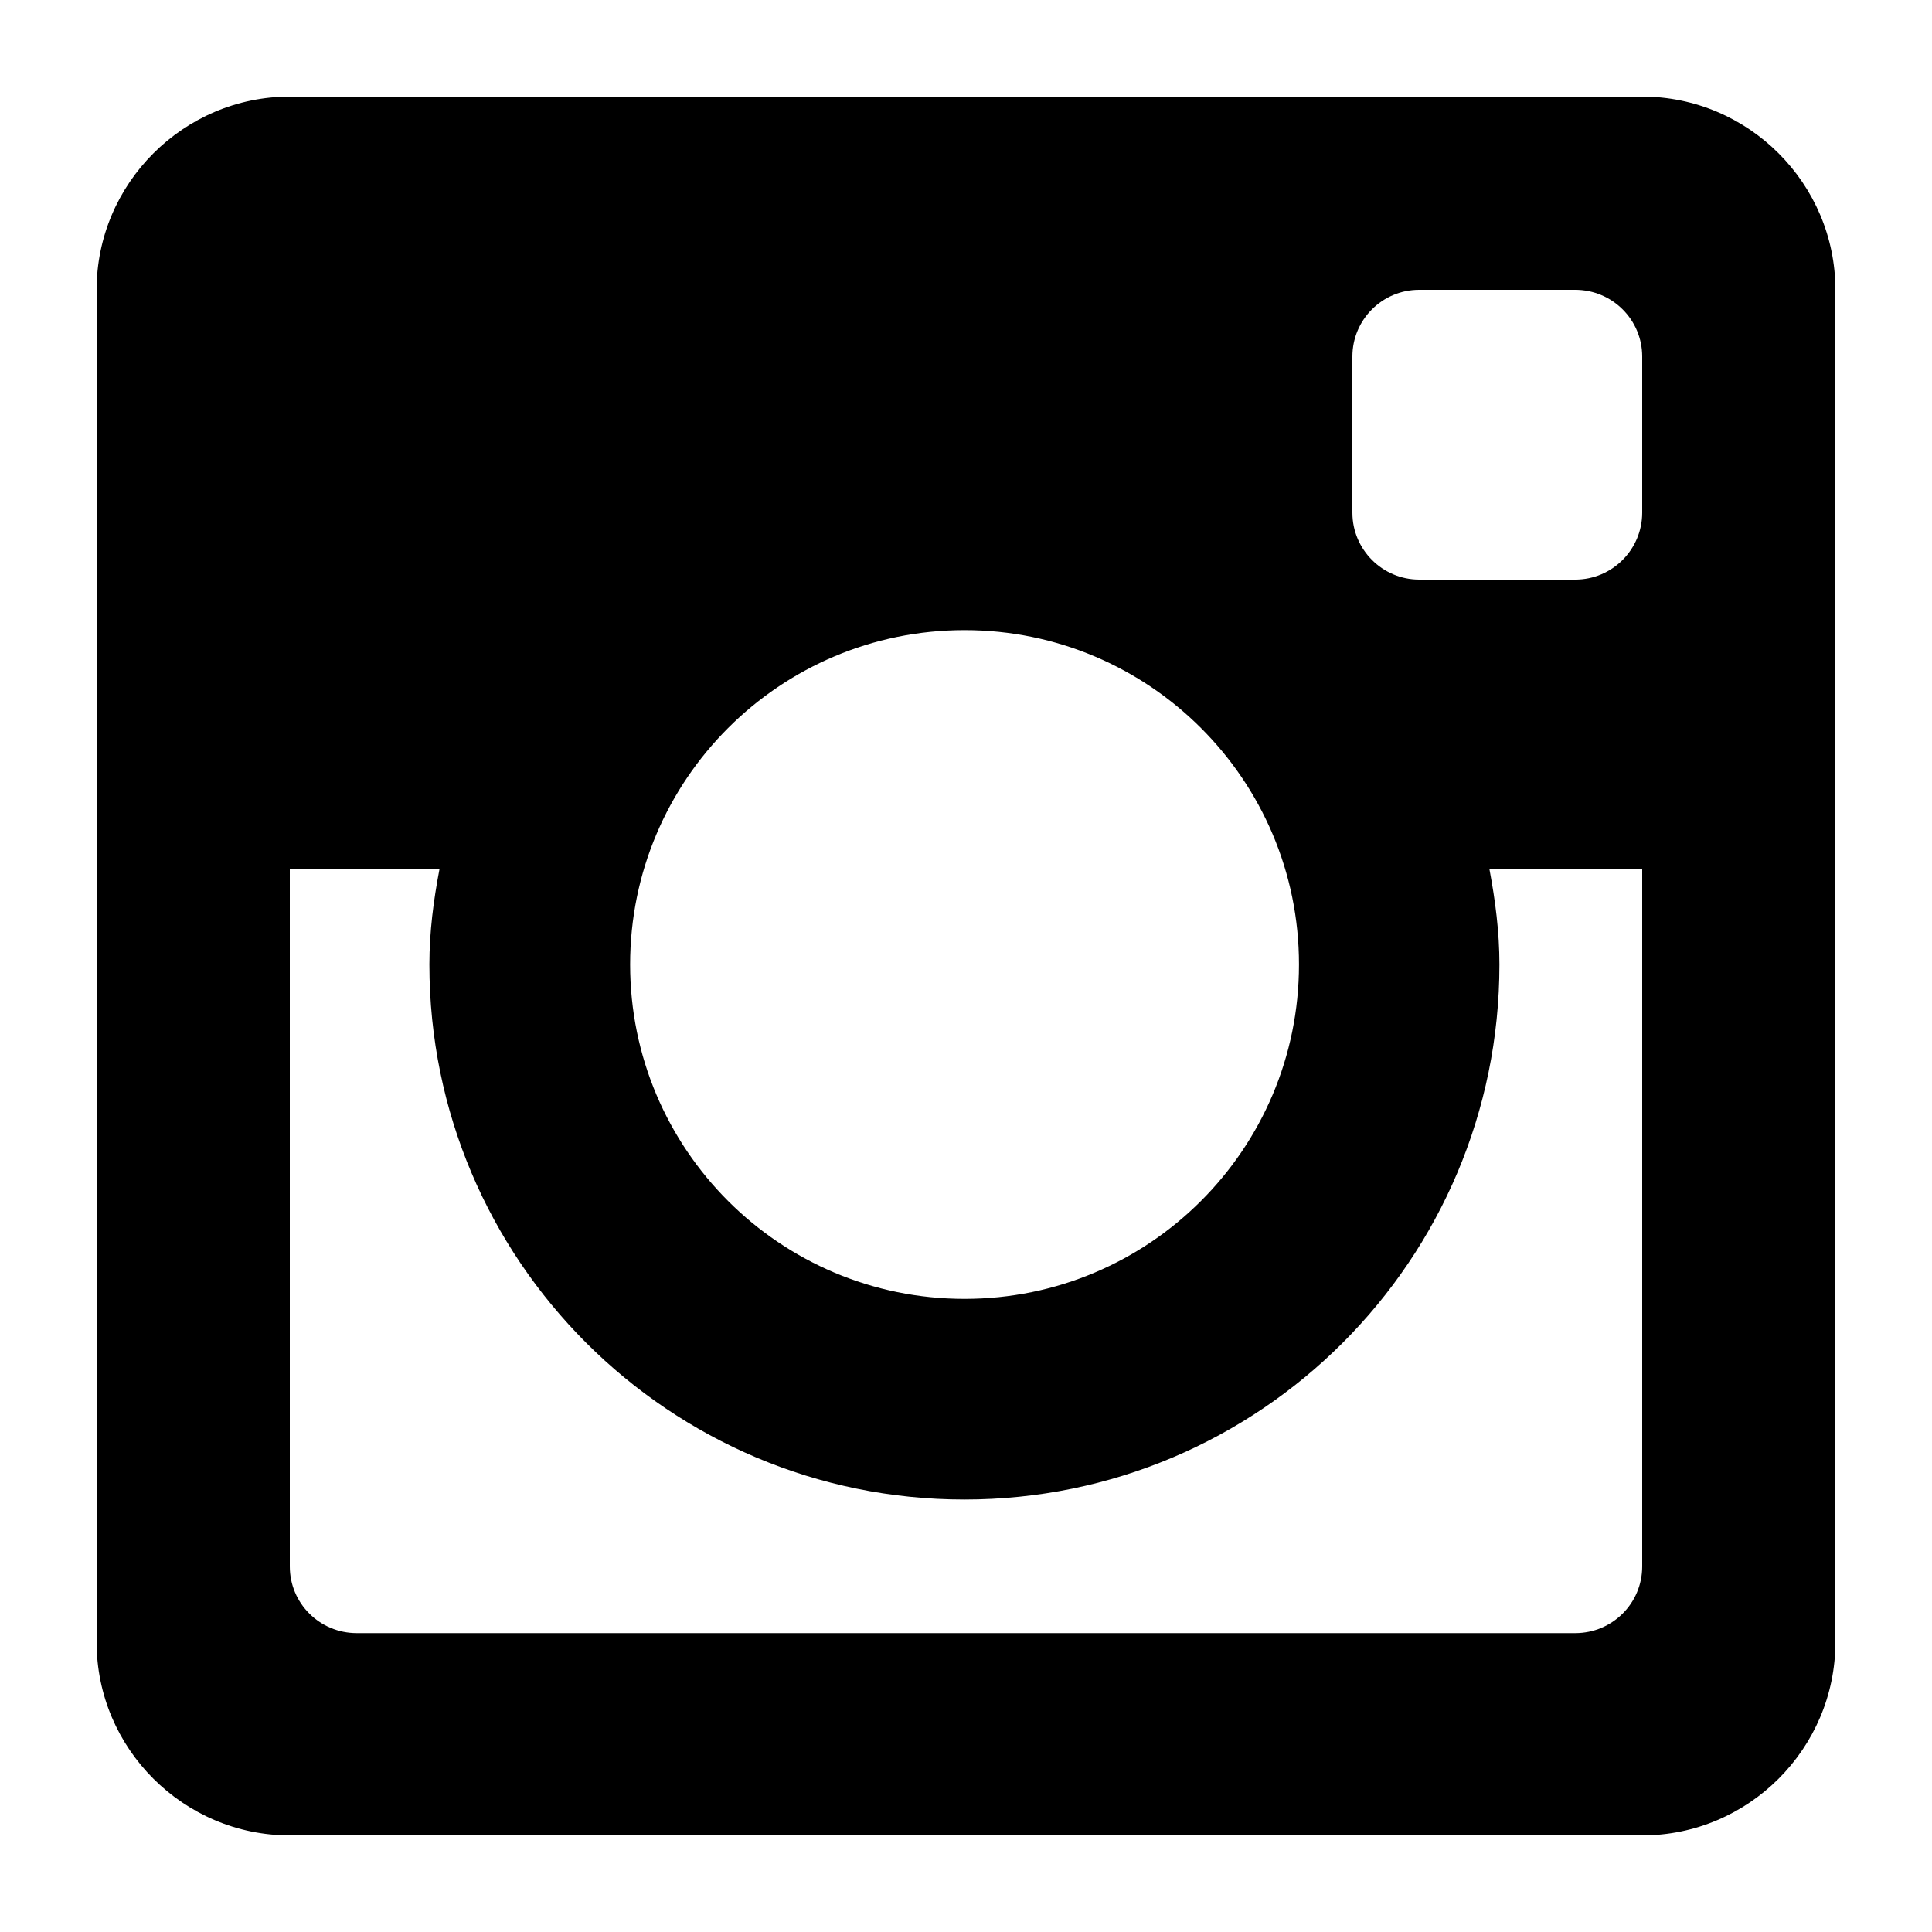
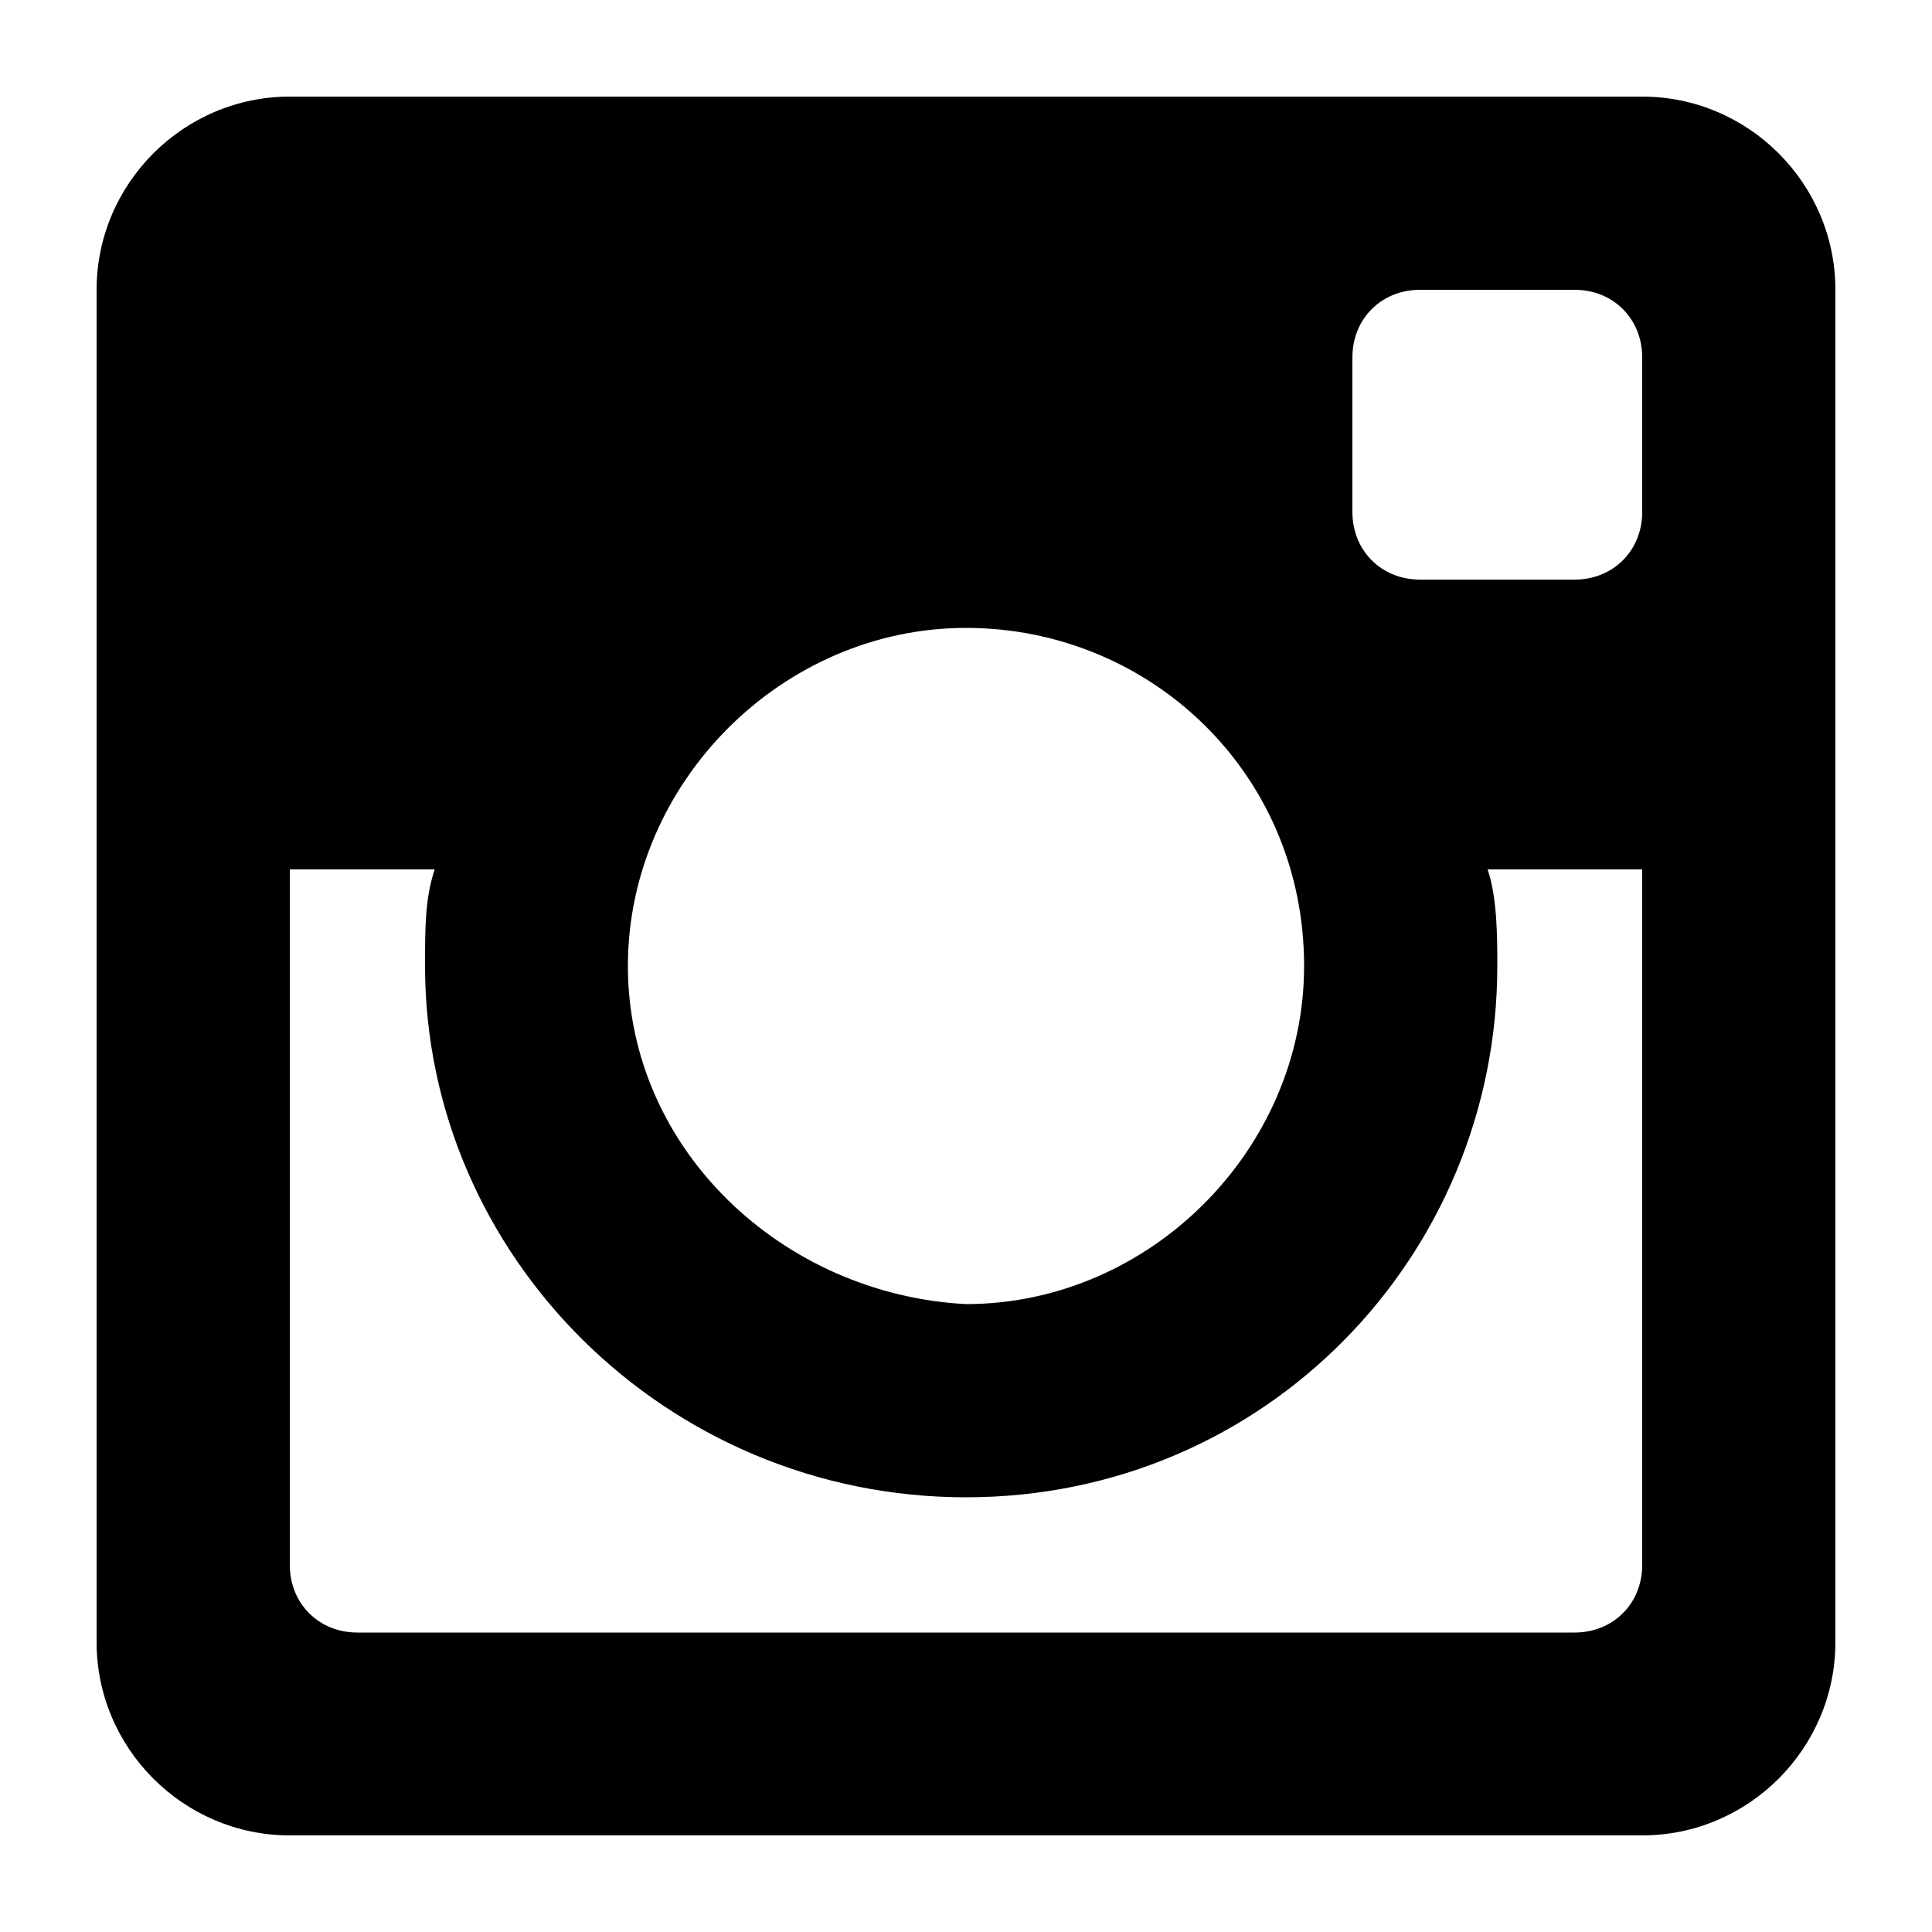
- <svg xmlns="http://www.w3.org/2000/svg" version="1.1" id="Instagram" x="0px" y="0px" viewBox="0 0 20 20" enable-background="new 0 0 20 20" xml:space="preserve">
-   <path d="M17,1H3C1.9,1,1,1.9,1,3v14c0,1.101,0.9,2,2,2h14c1.1,0,2-0.899,2-2V3C19,1.9,18.1,1,17,1z M9.984,15.523  c3.059,0,5.538-2.481,5.538-5.539c0-0.338-0.043-0.664-0.103-0.984H17v7.216c0,0.382-0.31,0.69-0.693,0.69H3.693  C3.31,16.906,3,16.598,3,16.216V9h1.549C4.488,9.32,4.445,9.646,4.445,9.984C4.445,13.043,6.926,15.523,9.984,15.523z M6.523,9.984  c0-1.912,1.55-3.461,3.462-3.461c1.911,0,3.462,1.549,3.462,3.461s-1.551,3.462-3.462,3.462C8.072,13.446,6.523,11.896,6.523,9.984z   M16.307,6h-1.615C14.31,6,14,5.688,14,5.308V3.691C14,3.309,14.31,3,14.691,3h1.615C16.69,3,17,3.309,17,3.691v1.616  C17,5.688,16.69,6,16.307,6z" />
+ <svg xmlns="http://www.w3.org/2000/svg" version="1.1" id="Instagram" x="0px" y="0px" viewBox="-39 41 20 20" style="enable-background:new -39 41 20 20;" xml:space="preserve">
+   <path d="M-22,42h-14c-1.1,0-2,0.9-2,2v14c0,1.1,0.9,2,2,2h14c1.1,0,2-0.9,2-2V44C-20,42.9-20.9,42-22,42z M-29,56.5  c3.1,0,5.5-2.5,5.5-5.5c0-0.3,0-0.7-0.1-1h1.6v7.2c0,0.4-0.3,0.7-0.7,0.7h-12.6c-0.4,0-0.7-0.3-0.7-0.7V50h1.5  c-0.1,0.3-0.1,0.6-0.1,1C-34.6,54-32.1,56.5-29,56.5z M-32.5,51c0-1.9,1.6-3.5,3.5-3.5c1.9,0,3.5,1.5,3.5,3.5c0,1.9-1.6,3.5-3.5,3.5  C-30.9,54.4-32.5,52.9-32.5,51z M-22.7,47h-1.6c-0.4,0-0.7-0.3-0.7-0.7v-1.6c0-0.4,0.3-0.7,0.7-0.7h1.6c0.4,0,0.7,0.3,0.7,0.7v1.6  C-22,46.7-22.3,47-22.7,47z" />
</svg>
